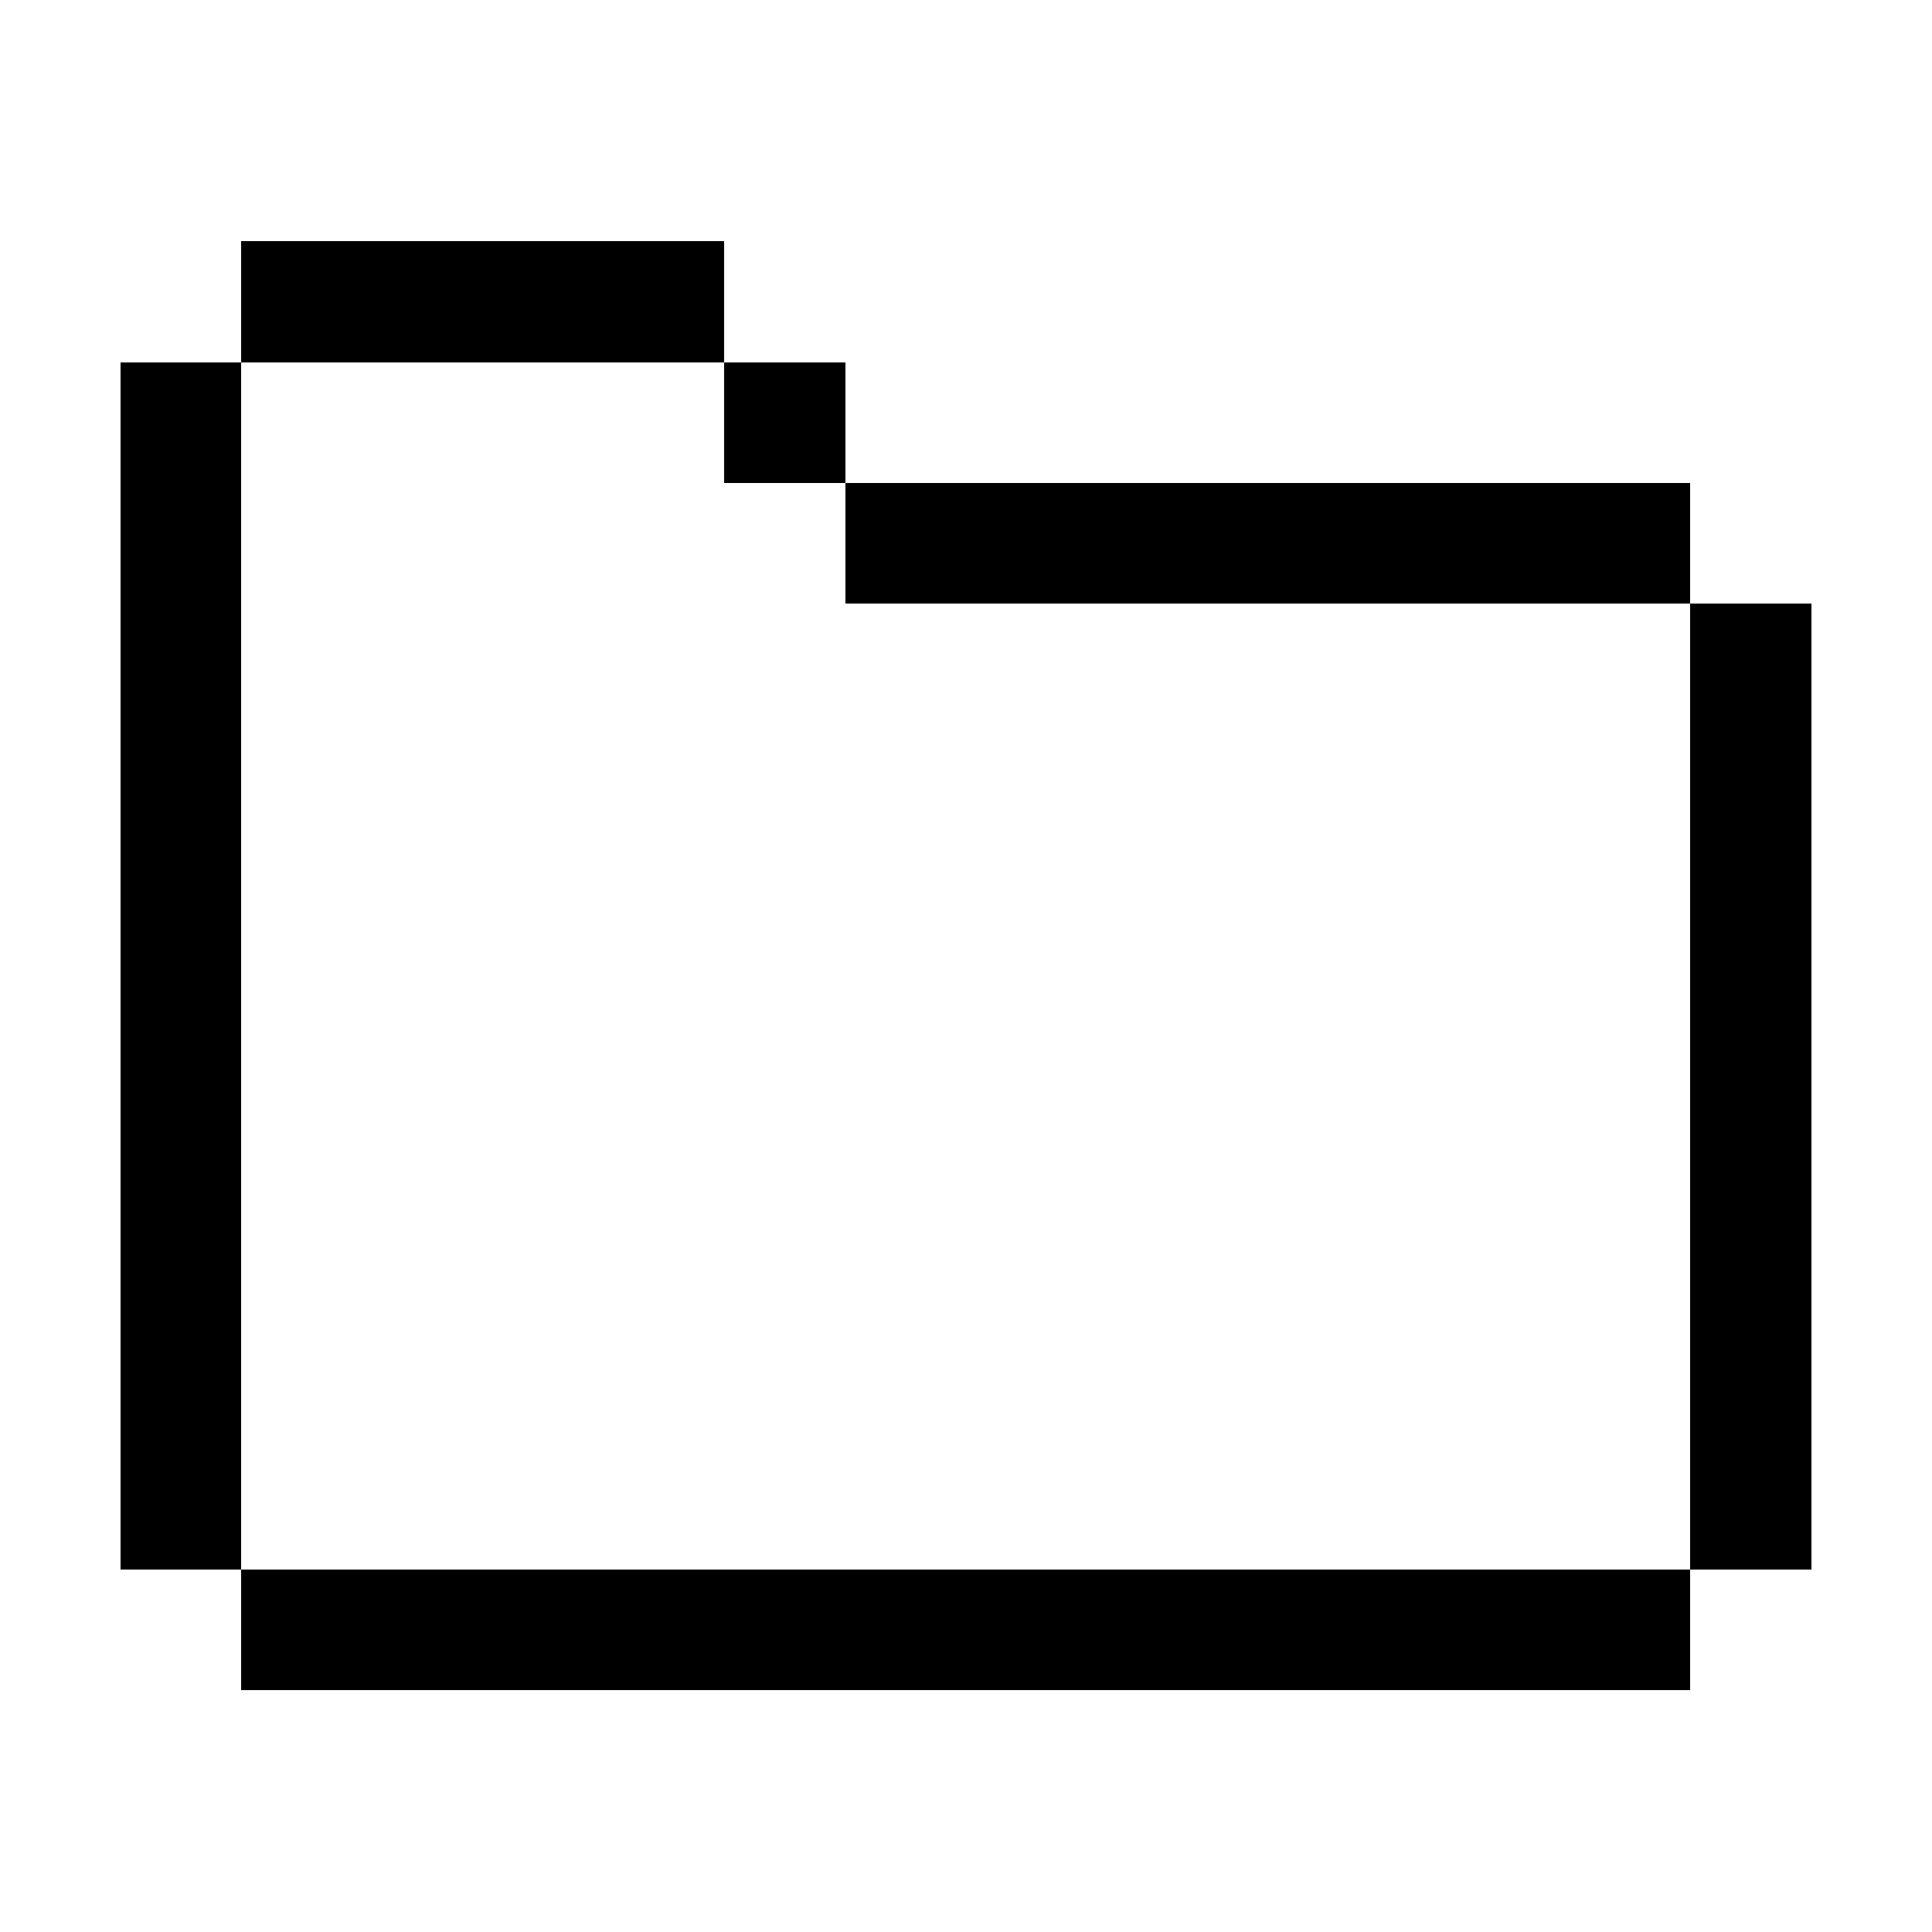
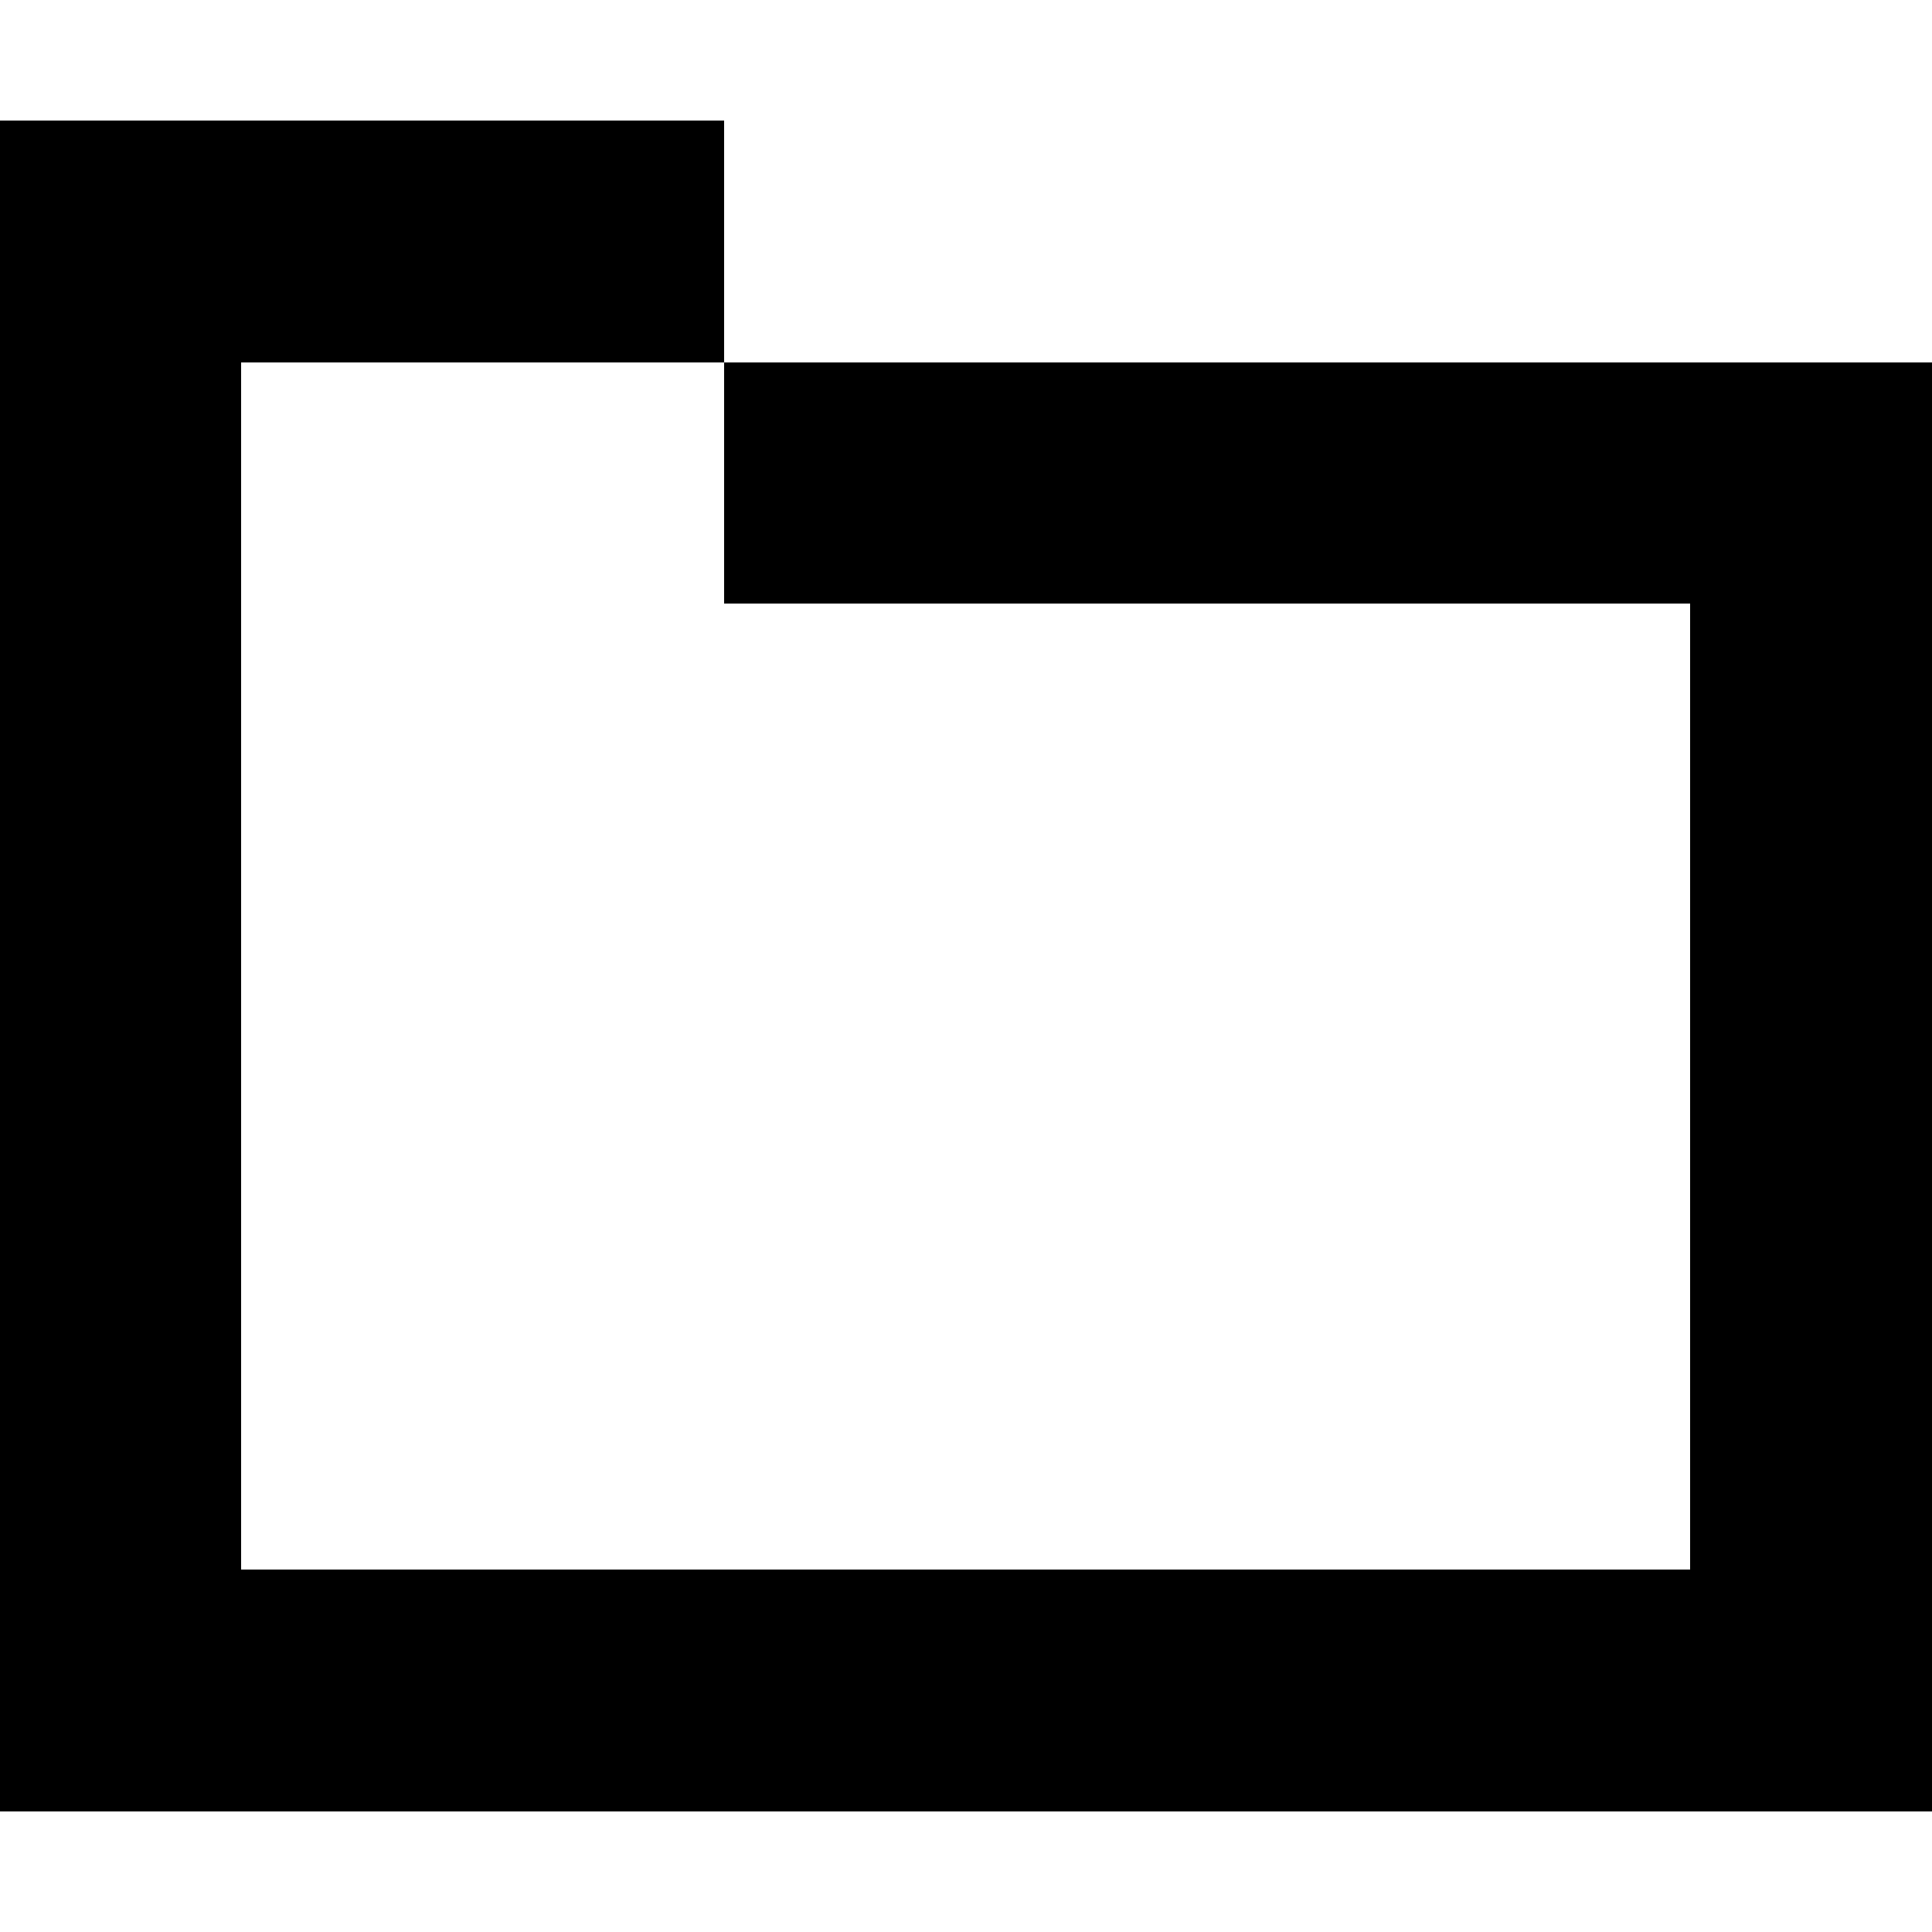
<svg xmlns="http://www.w3.org/2000/svg" width="16" height="16" viewBox="0 0 16 16" fill="currentColor" shape-rendering="crispEdges">
-   <path d="M2 2h4v1h-4zM1 3h1v10h-1zM6 3h1v1h-1zM7 4h7v1h-7zM14 5h1v8h-1zM2 13h12v1h-12z" />
+   <path d="M0 1h6v2h-6zM0 3h2v2h-2zM6 3h10v2h-10zM0 5h2v2h-2zM14 5h2v2h-2zM0 7h2v2h-2zM14 7h2v2h-2zM0 9h2v2h-2zM14 9h2v2h-2zM0 11h2v2h-2zM14 11h2v2h-2zM0 13h16v2h-16z" />
</svg>
